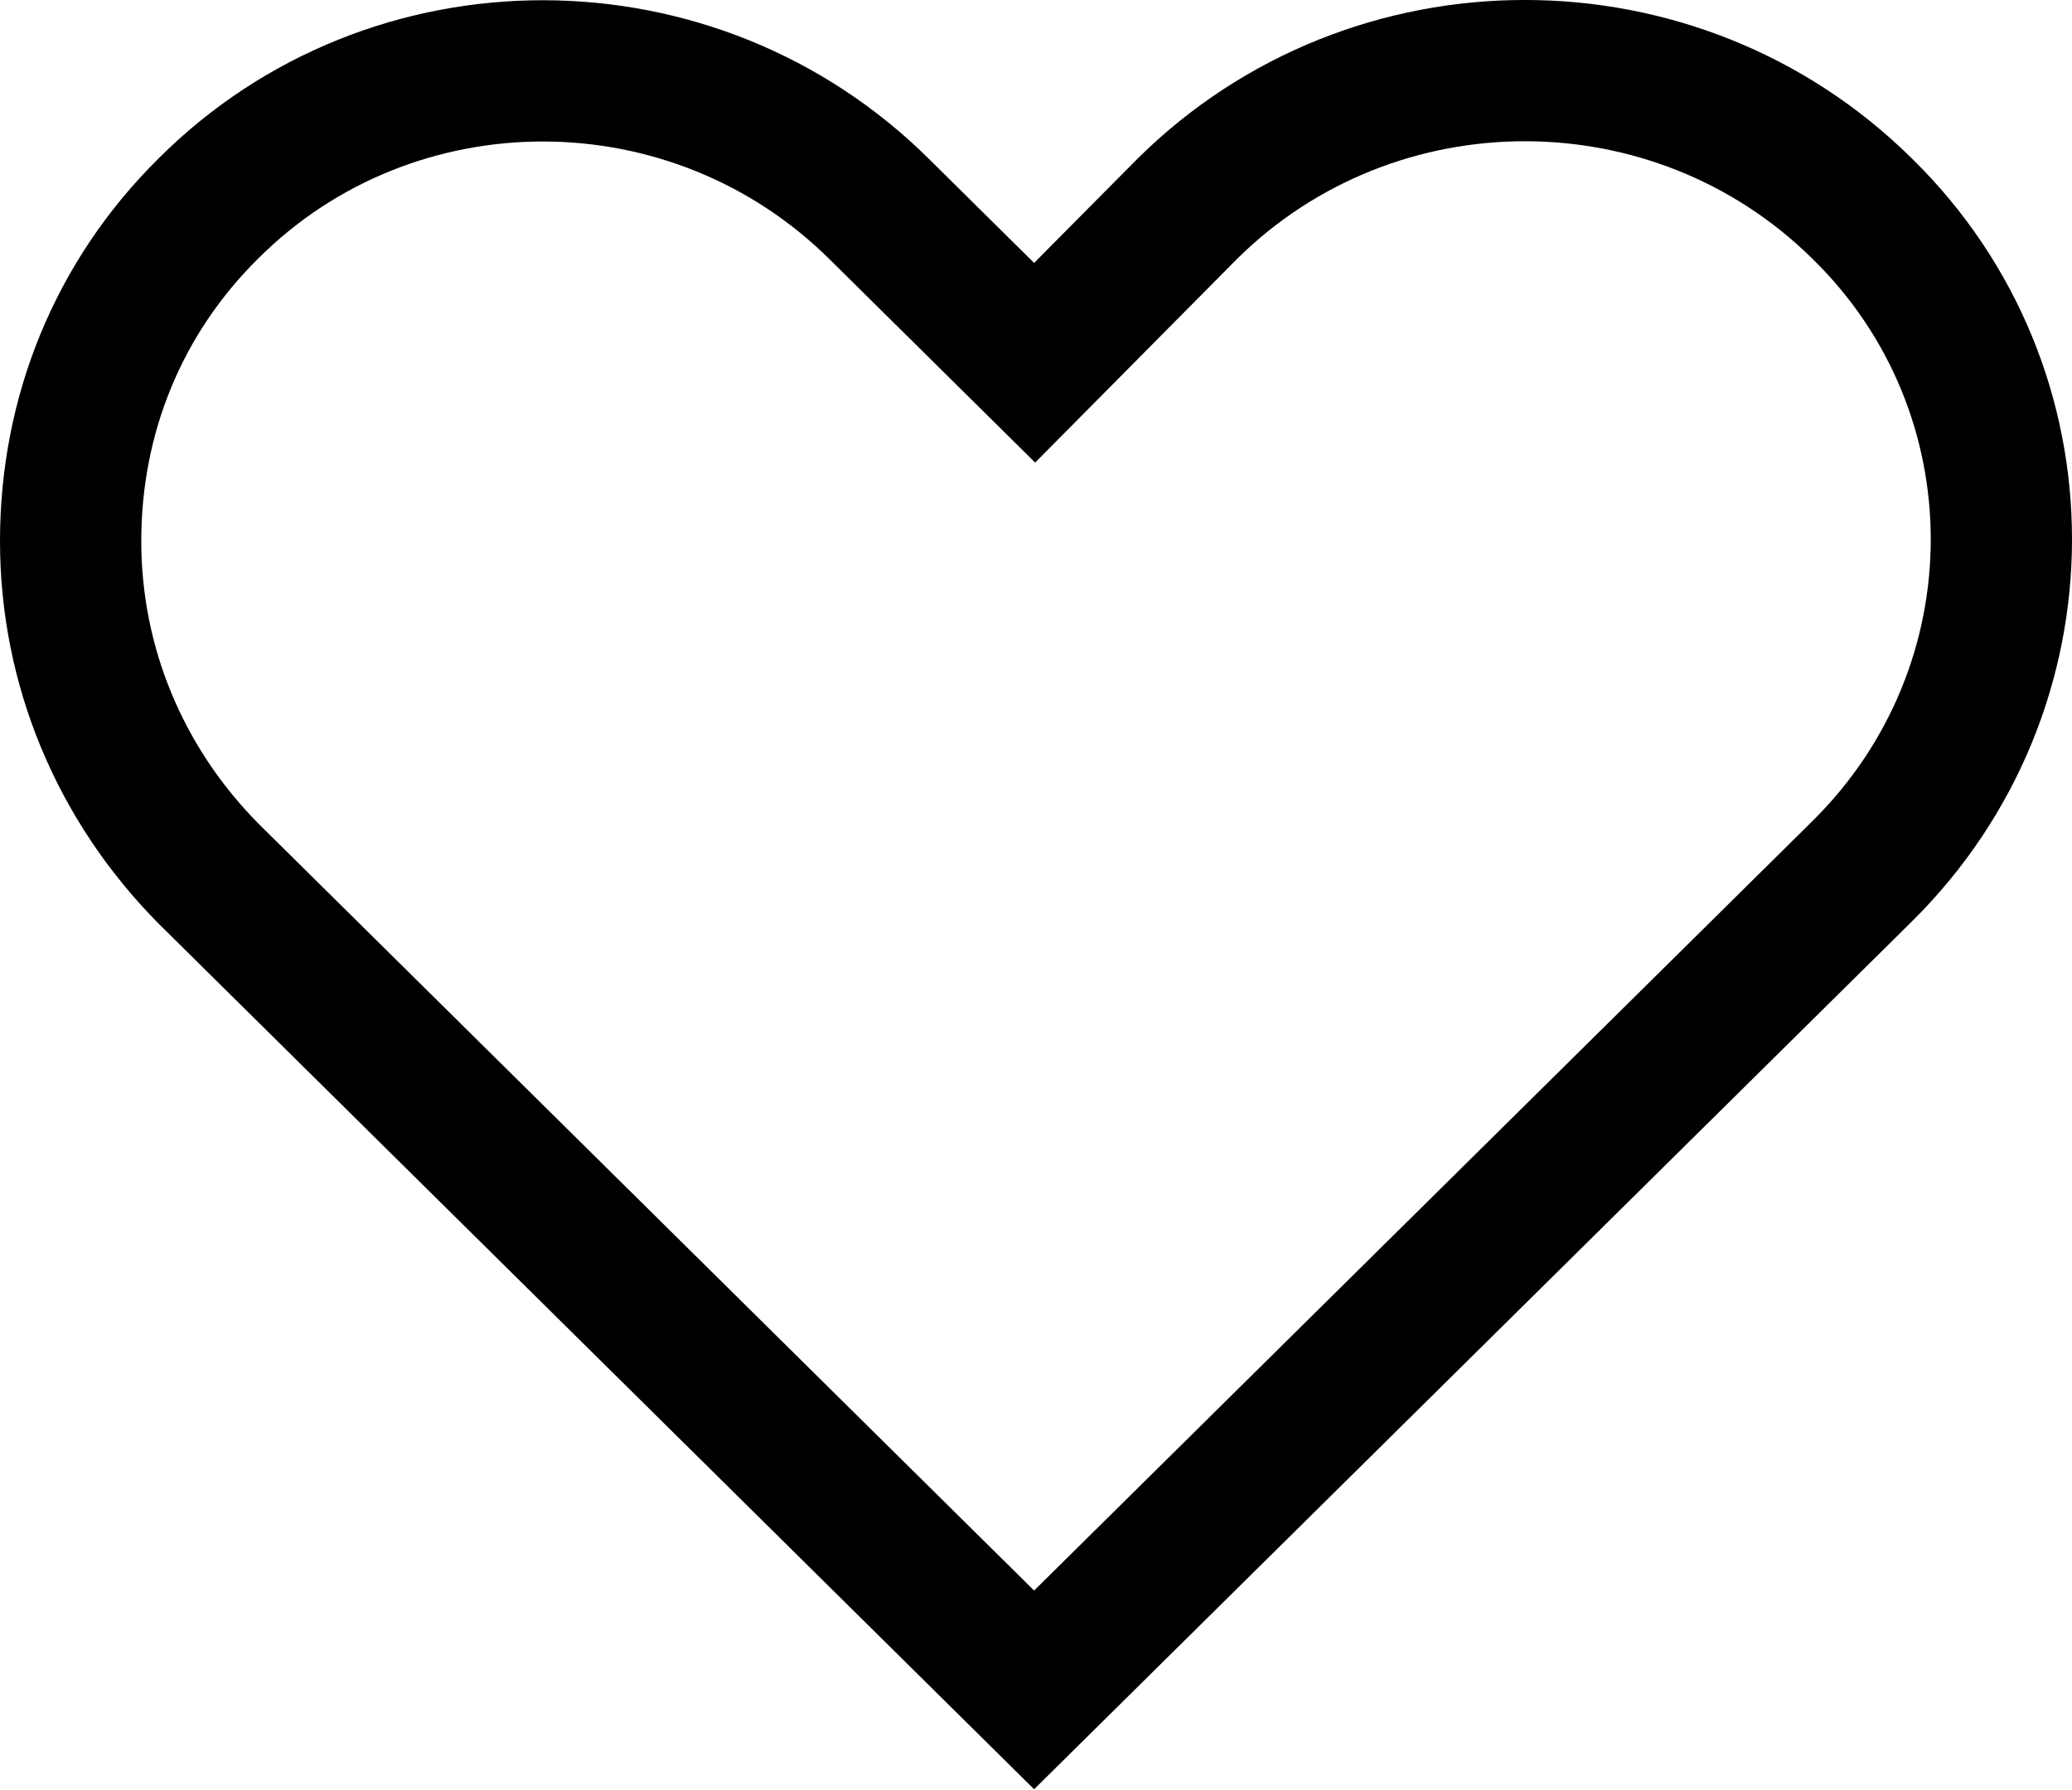
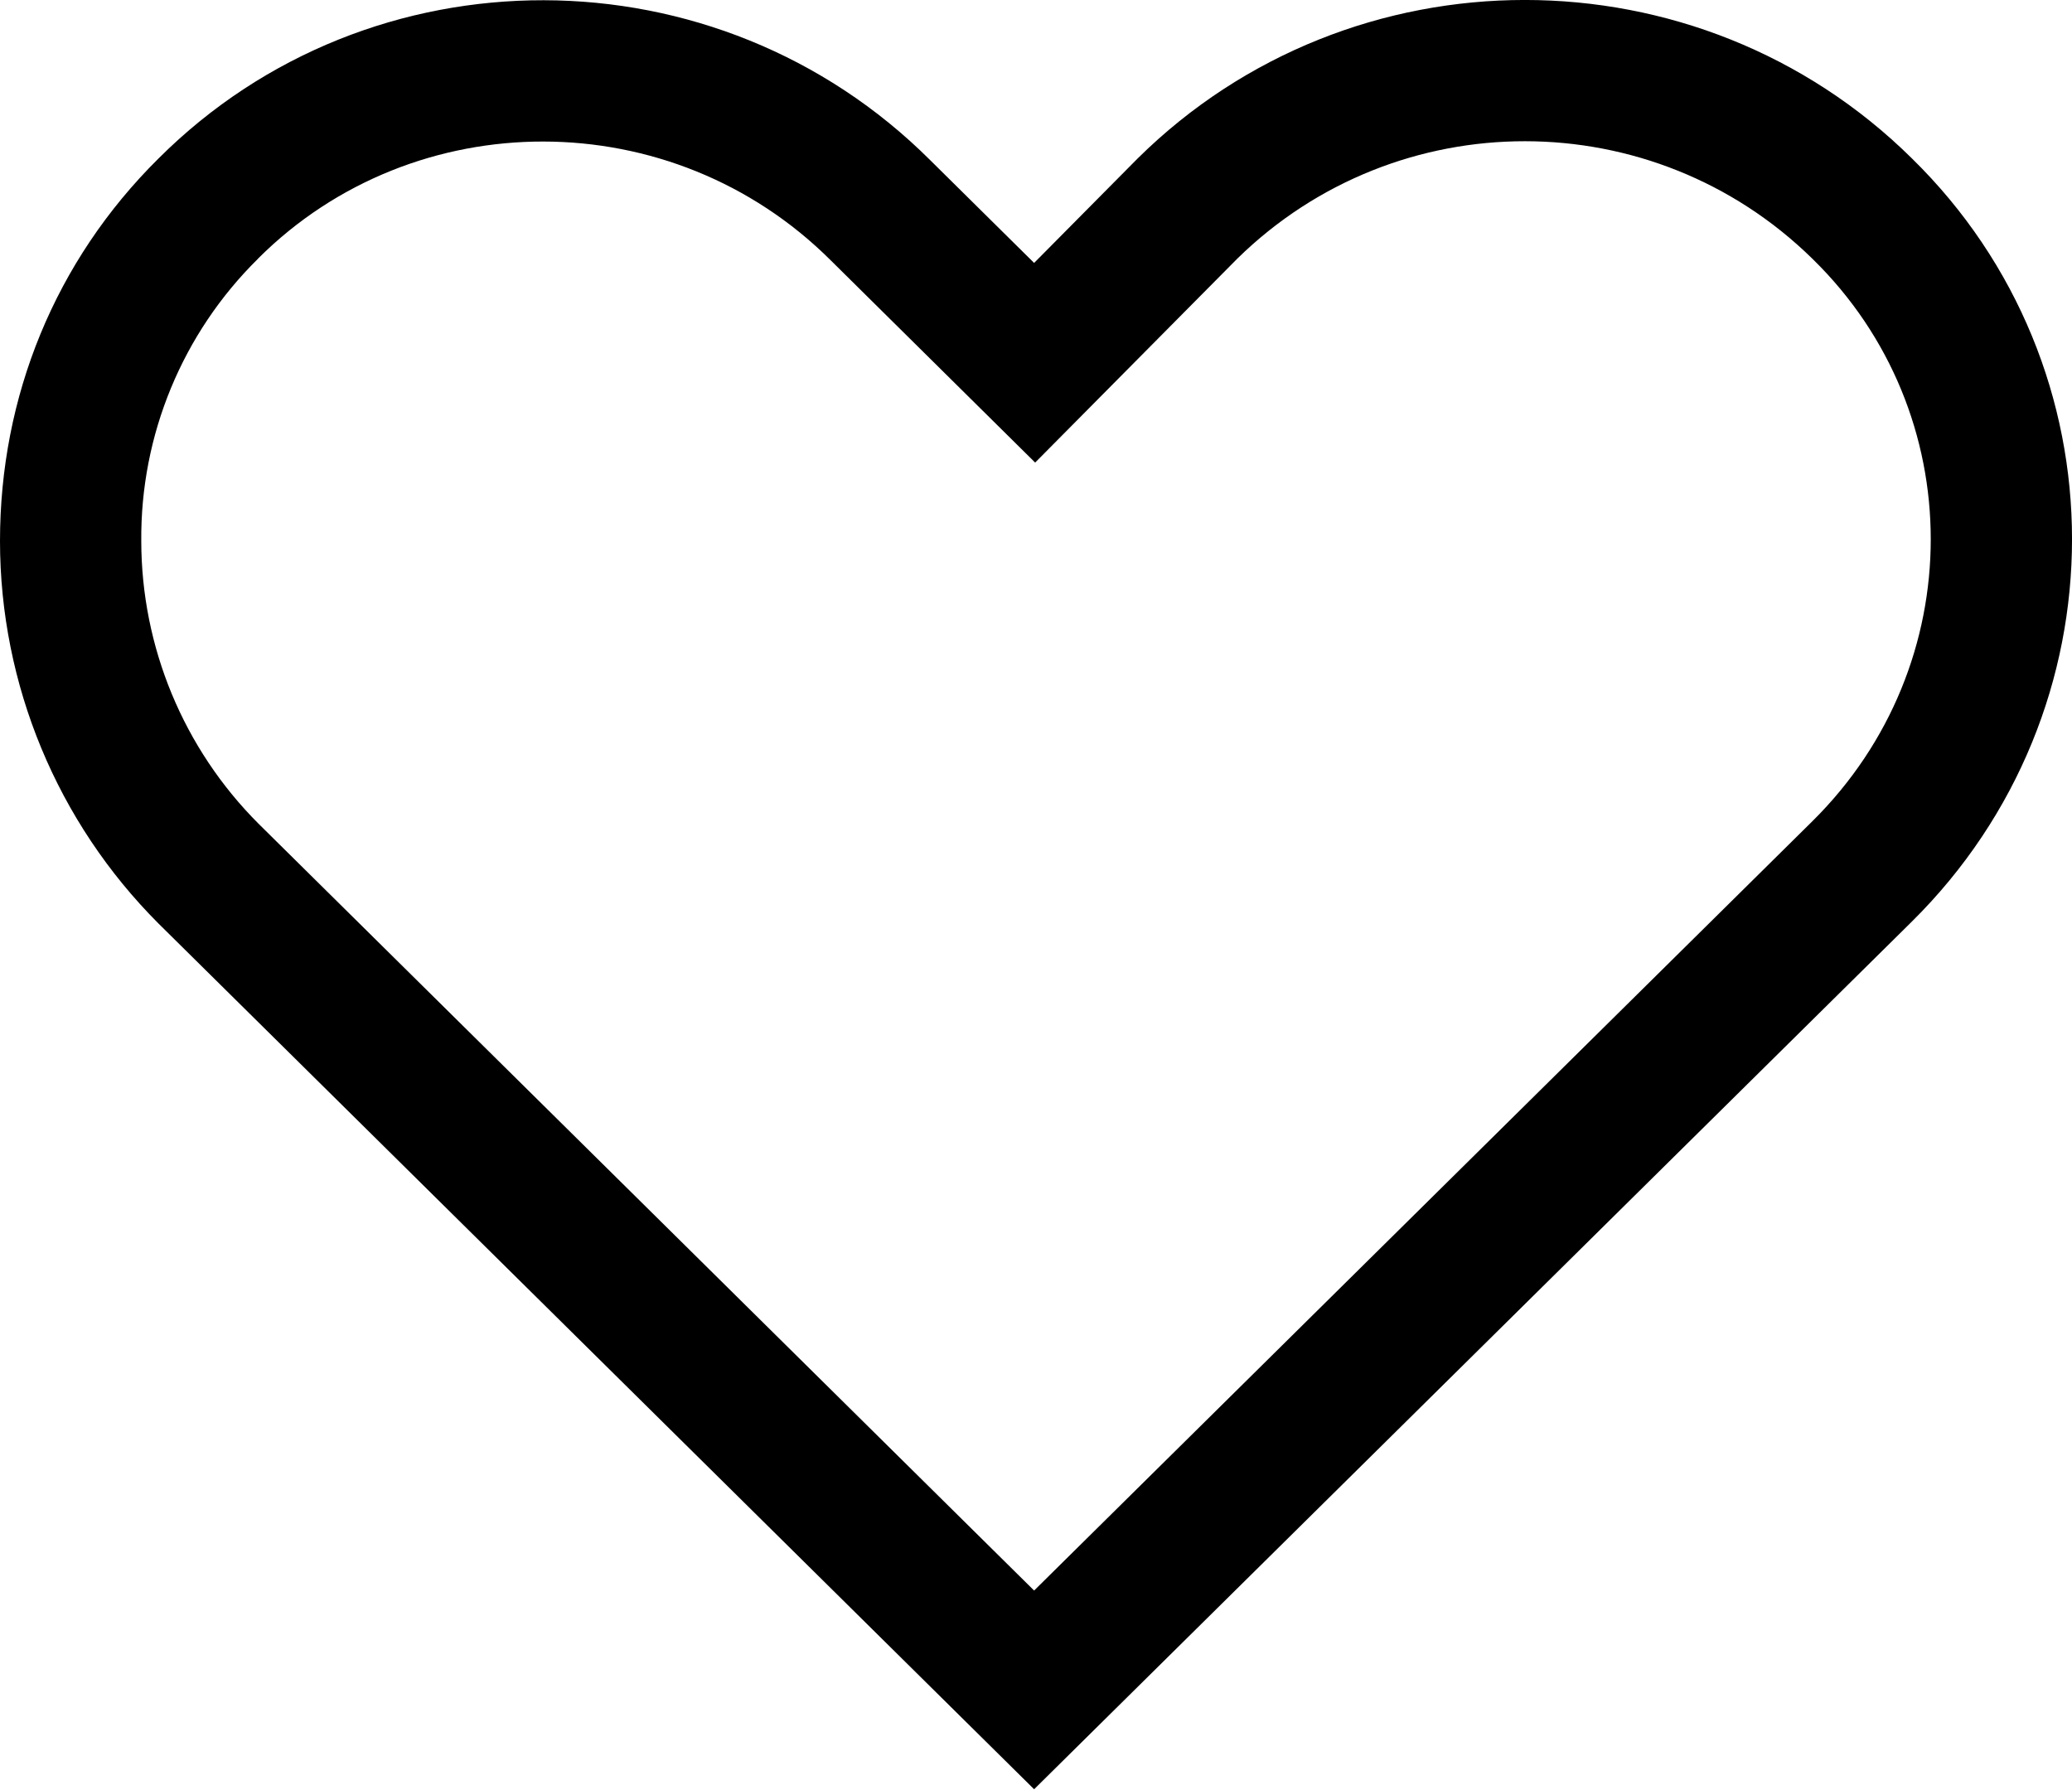
- <svg xmlns="http://www.w3.org/2000/svg" width="22" height="19" viewBox="0 0 22 19" fill="none">
-   <path fill-rule="evenodd" clip-rule="evenodd" d="M19.244 2.748C17.562 1.085 14.824 1.084 13.14 2.744L10.991 4.912L8.82 2.765C7.134 1.082 4.4 1.089 2.744 2.743L2.739 2.748C1.931 3.547 1.5 4.603 1.5 5.745C1.5 6.871 1.942 7.935 2.745 8.747L10.98 16.89L19.244 8.719C20.922 7.061 20.914 4.383 19.25 2.754L19.244 2.748ZM10.98 19L1.684 9.808C0.606 8.72 0 7.277 0 5.745C0 4.213 0.584 2.77 1.684 1.682C3.93 -0.561 7.612 -0.561 9.88 1.704L10.98 2.792L12.081 1.682C14.349 -0.561 18.031 -0.561 20.299 1.682C22.567 3.902 22.567 7.543 20.299 9.786L10.98 19Z" fill="black" />
+ <svg xmlns="http://www.w3.org/2000/svg" width="22" height="19" fill="none">
+   <path fill="#000" fill-rule="evenodd" d="M19.244 2.748a4.36 4.36 0 0 0-6.104-.004l-2.149 2.168-2.17-2.147C7.133 1.082 4.4 1.09 2.743 2.743l-.005.006A4.158 4.158 0 0 0 1.5 5.745a4.25 4.25 0 0 0 1.245 3.002l8.235 8.143 8.264-8.17c1.678-1.66 1.67-4.337.006-5.966l-.006-.006ZM10.98 19 1.684 9.808A5.75 5.75 0 0 1 0 5.745C0 4.213.584 2.77 1.684 1.682 3.93-.561 7.612-.561 9.88 1.704l1.1 1.088 1.1-1.11c2.269-2.243 5.951-2.243 8.22 0 2.267 2.22 2.267 5.861 0 8.104L10.98 19Z" clip-rule="evenodd" />
</svg>
